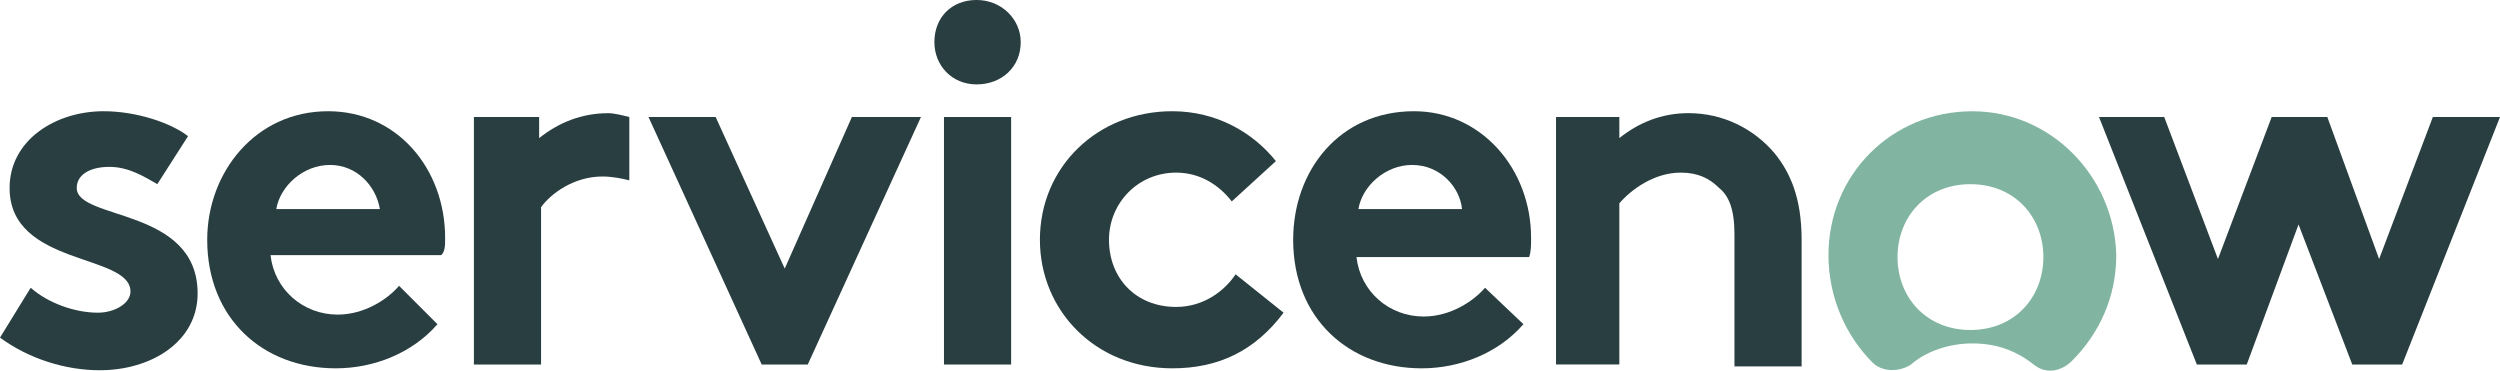
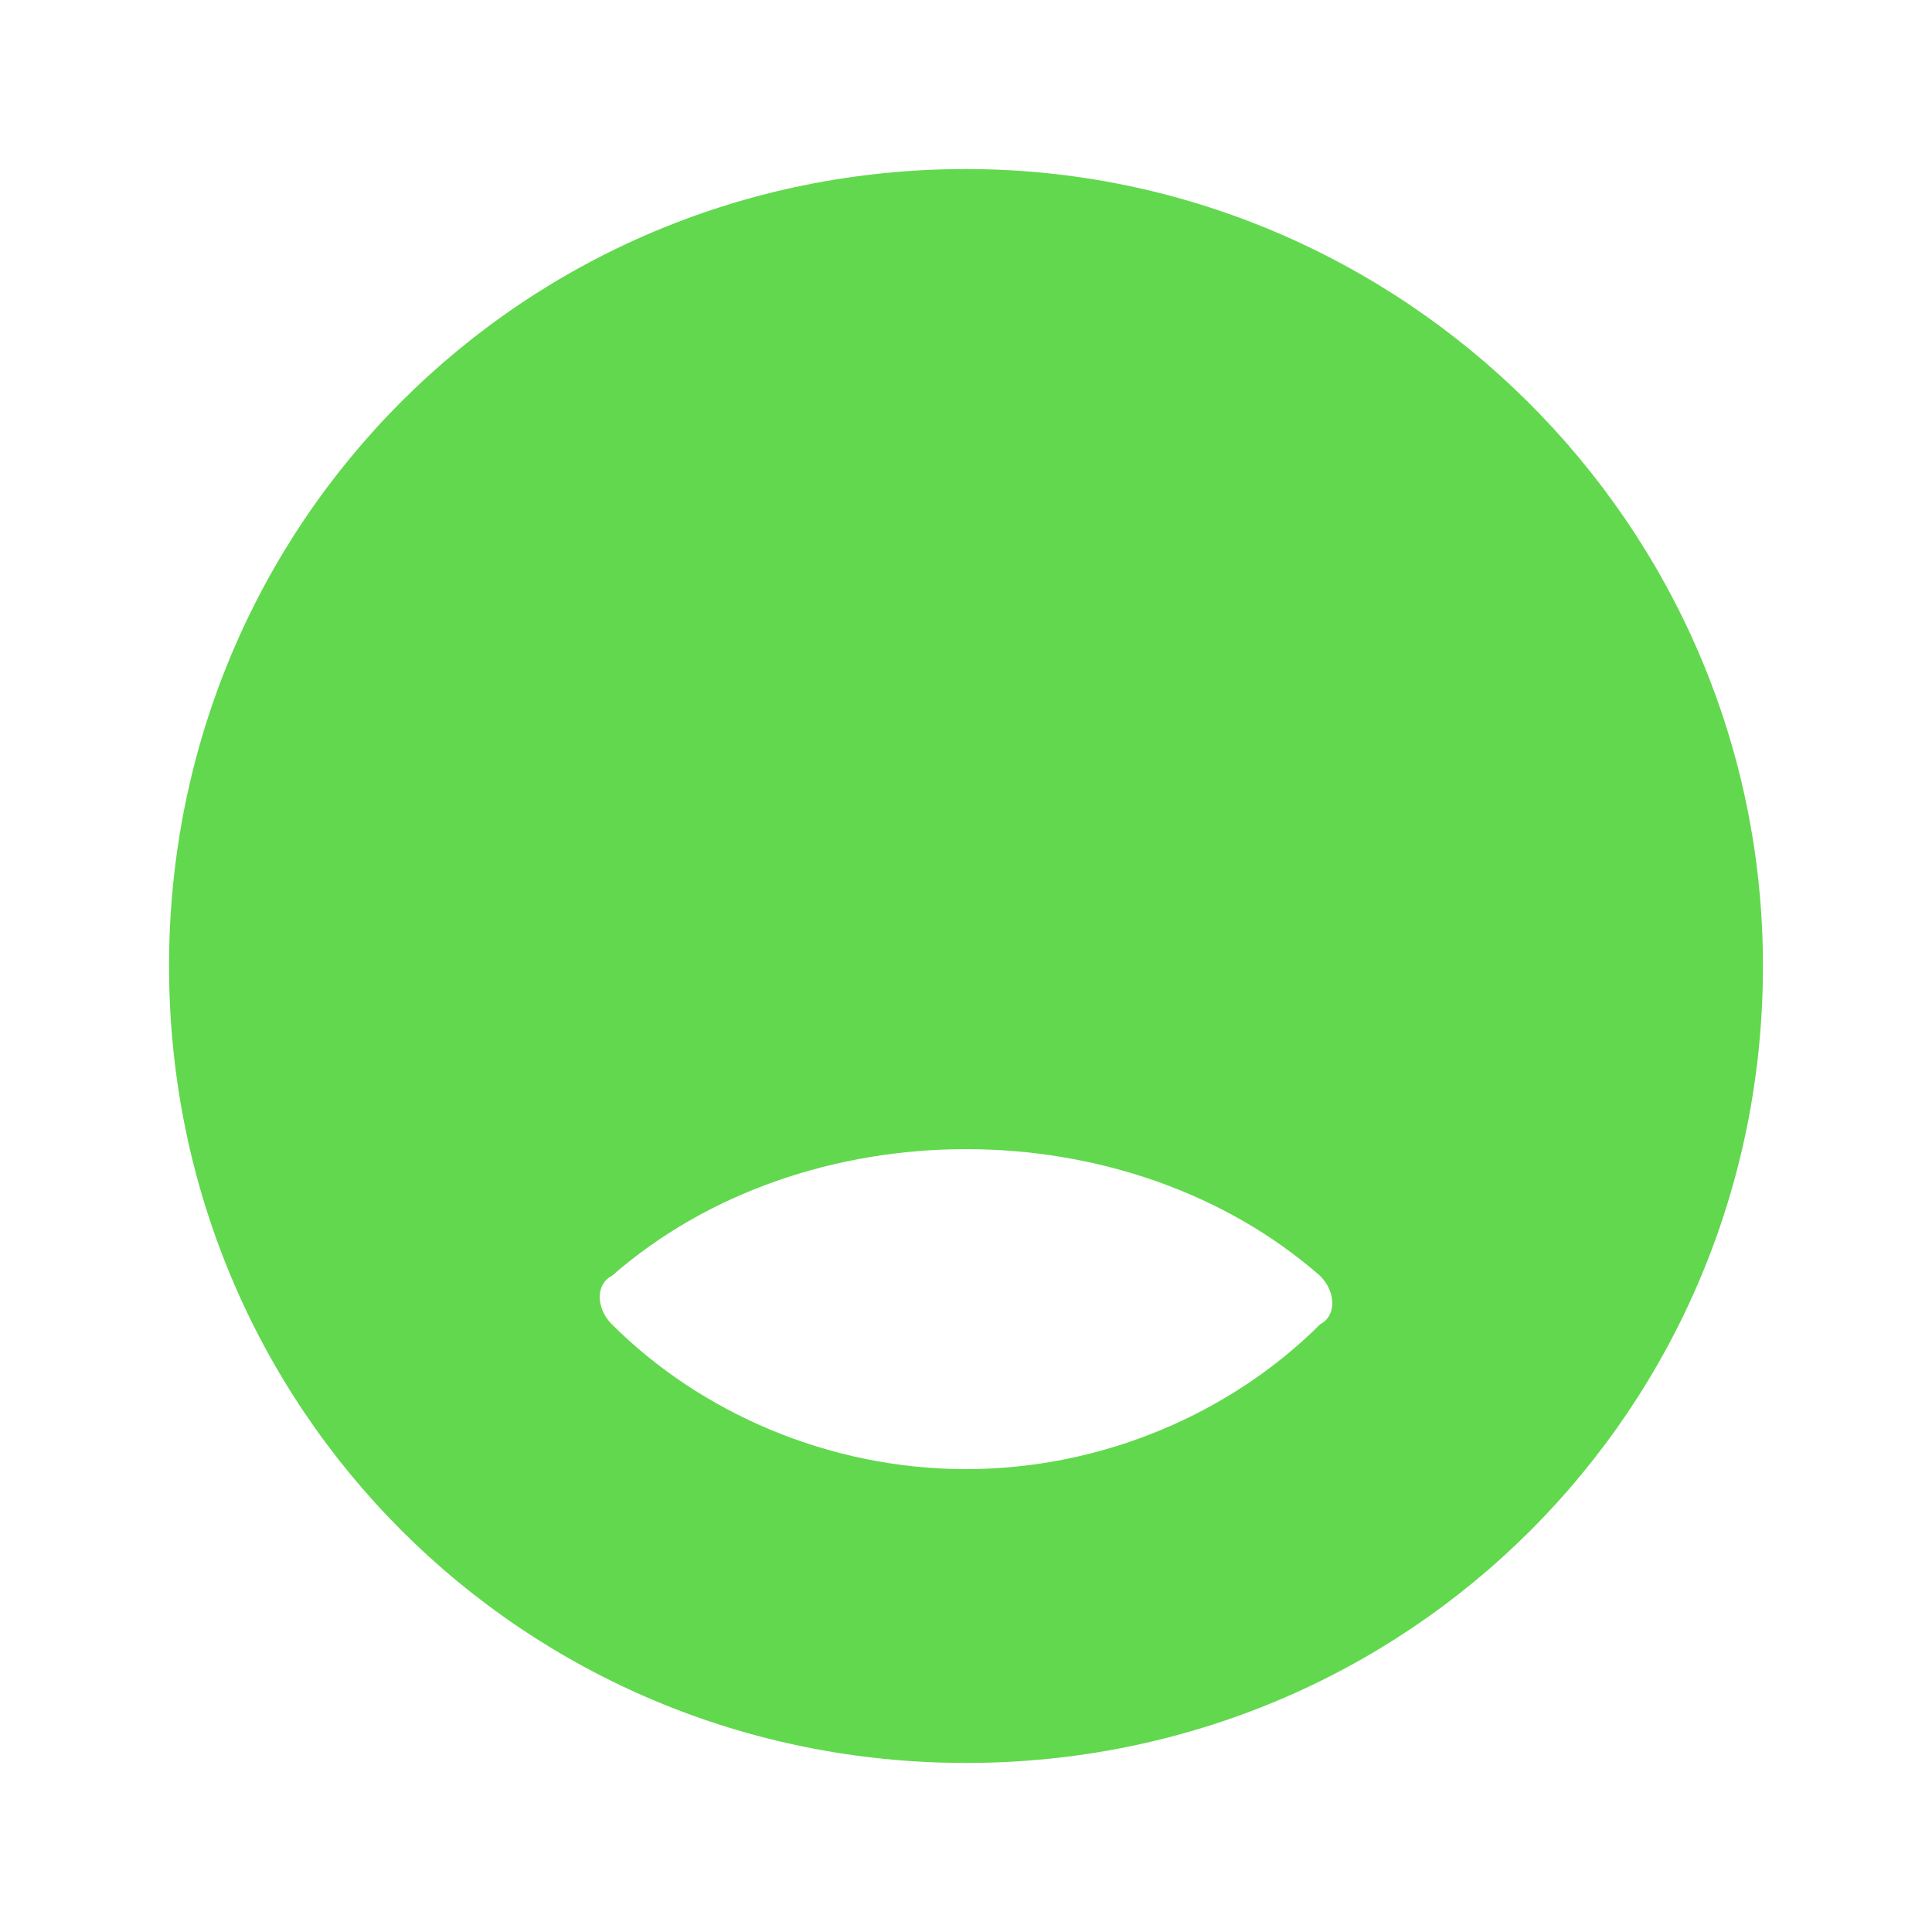
- <svg xmlns="http://www.w3.org/2000/svg" width="129.8" height="19.25" enable-background="new 0 0 132.5 20" version="1.1" viewBox="0 0 130.3 19.25" xml:space="preserve">
-   <g clip-rule="evenodd" fill-rule="evenodd">
-     <g fill="#293e40">
-       <path d="m31.7 5.862c-1.4 0-2.6 0.5-3.6 1.3v-1.1h-3.4v12.9h3.5v-8.2c0.5-0.7 1.7-1.6 3.2-1.6 0.5 0 1 0.1 1.4 0.2v-3.3c-0.4-0.1-0.8-0.2-1.1-0.2" />
-       <path d="m1.6 14.96c0.9 0.8 2.3 1.3 3.5 1.3 0.9 0 1.7-0.5 1.7-1.1 0-2-6.3-1.3-6.3-5.4 0-2.5 2.4-4 4.9-4 1.7 0 3.5 0.6 4.4 1.3l-1.6 2.5c-0.7-0.4-1.5-0.9-2.5-0.9s-1.7 0.4-1.7 1.1c0 1.7 6.3 1 6.3 5.5 0 2.5-2.4 4-5.1 4-1.8 0-3.7-0.6-5.2-1.7z" />
-       <path d="m23.2 12.36c0-3.6-2.5-6.6-6.1-6.6-3.8 0-6.3 3.2-6.3 6.7 0 4.1 2.9 6.7 6.7 6.7 2 0 4-0.8 5.3-2.3l-2-2c-0.6 0.7-1.8 1.5-3.2 1.5-1.8 0-3.3-1.3-3.5-3.1h8.9c0.2-0.2 0.2-0.5 0.2-0.9zm-8.8-1.5c0.2-1.2 1.4-2.3 2.8-2.3s2.4 1.1 2.6 2.3z" />
-       <polygon transform="translate(-.3 -.5379)" points="48.3 6.6 42.4 19.5 40 19.5 34.1 6.6 37.6 6.6 41.2 14.5 44.7 6.6" />
-       <path d="m50.9-0.038c1.3 0 2.3 1 2.3 2.2 0 1.3-1 2.2-2.3 2.2s-2.2-1-2.2-2.2c0-1.3 0.9-2.2 2.2-2.2" />
-       <rect x="49.2" y="6.062" width="3.5" height="12.9" />
-       <path d="m66.9 16.26c-1.5 2-3.4 2.9-5.8 2.9-4 0-6.9-3-6.9-6.7 0-3.8 3-6.7 6.9-6.7 2.3 0 4.2 1.1 5.4 2.6l-2.3 2.1c-0.7-0.9-1.7-1.5-2.9-1.5-2 0-3.5 1.6-3.5 3.5 0 2 1.4 3.5 3.5 3.5 1.4 0 2.5-0.8 3.1-1.7z" />
-       <path d="m79.4 16.86c-1.3 1.5-3.3 2.3-5.3 2.3-3.8 0-6.7-2.6-6.7-6.7 0-3.6 2.4-6.7 6.3-6.7 3.5 0 6.1 3 6.1 6.6 0 0.4 0 0.7-0.1 1h-9c0.2 1.8 1.7 3.1 3.5 3.1 1.4 0 2.6-0.8 3.2-1.5zm-3.2-6c-0.1-1.1-1.1-2.3-2.6-2.3-1.4 0-2.6 1.1-2.8 2.3z" />
-       <path d="m81.1 18.96v-12.9h3.3v1.1c1-0.8 2.2-1.3 3.6-1.3 1.8 0 3.4 0.8 4.5 2.1 0.8 1 1.4 2.3 1.4 4.5v6.6h-3.5v-6.9c0-1.3-0.3-2-0.8-2.4-0.5-0.5-1.1-0.8-2-0.8-1.4 0-2.6 0.9-3.2 1.6v8.4h-3.3z" />
-     </g>
-     <path d="m102.8 5.762c-4.2 0-7.5 3.3-7.5 7.5 0 2.2 0.9 4.2 2.3 5.6 0.5 0.5 1.4 0.5 2 0.1 0.8-0.7 2-1.1 3.2-1.1 1.3 0 2.3 0.4 3.2 1.1 0.6 0.5 1.4 0.4 2-0.2 1.4-1.4 2.3-3.3 2.3-5.5-0.1-4.1-3.4-7.5-7.5-7.5m-0.1 11.4c-2.3 0-3.8-1.7-3.8-3.8s1.5-3.8 3.8-3.8 3.8 1.7 3.8 3.8-1.5 3.8-3.8 3.8" fill="#81b5a1" />
-     <polygon transform="translate(-.3 -.5379)" points="109.7 6.6 113.1 6.6 115.9 14 118.7 6.6 121.6 6.6 124.3 14 127.1 6.6 130.6 6.6 125.5 19.5 122.9 19.5 120.1 12.2 117.4 19.5 114.8 19.5" fill="#293e40" />
-   </g>
+ <svg xmlns="http://www.w3.org/2000/svg" viewBox="0 0 24 24" fill="#62d84e">
+   <path d="M12 2.1c-5.5 0-9.9 4.4-9.9 9.9 0 5.5 4.4 9.9 9.9 9.9s9.9-4.4 9.9-9.9c0-5.5-4.5-9.9-9.9-9.9zm0 16.15c-1.7 0-3.3-.7-4.4-1.8-.2-.2-.2-.5 0-.6 2.4-2.1 6.4-2.1 8.8 0 .2.2.2.5 0 .6-1.1 1.1-2.7 1.8-4.4 1.8z" />
</svg>
